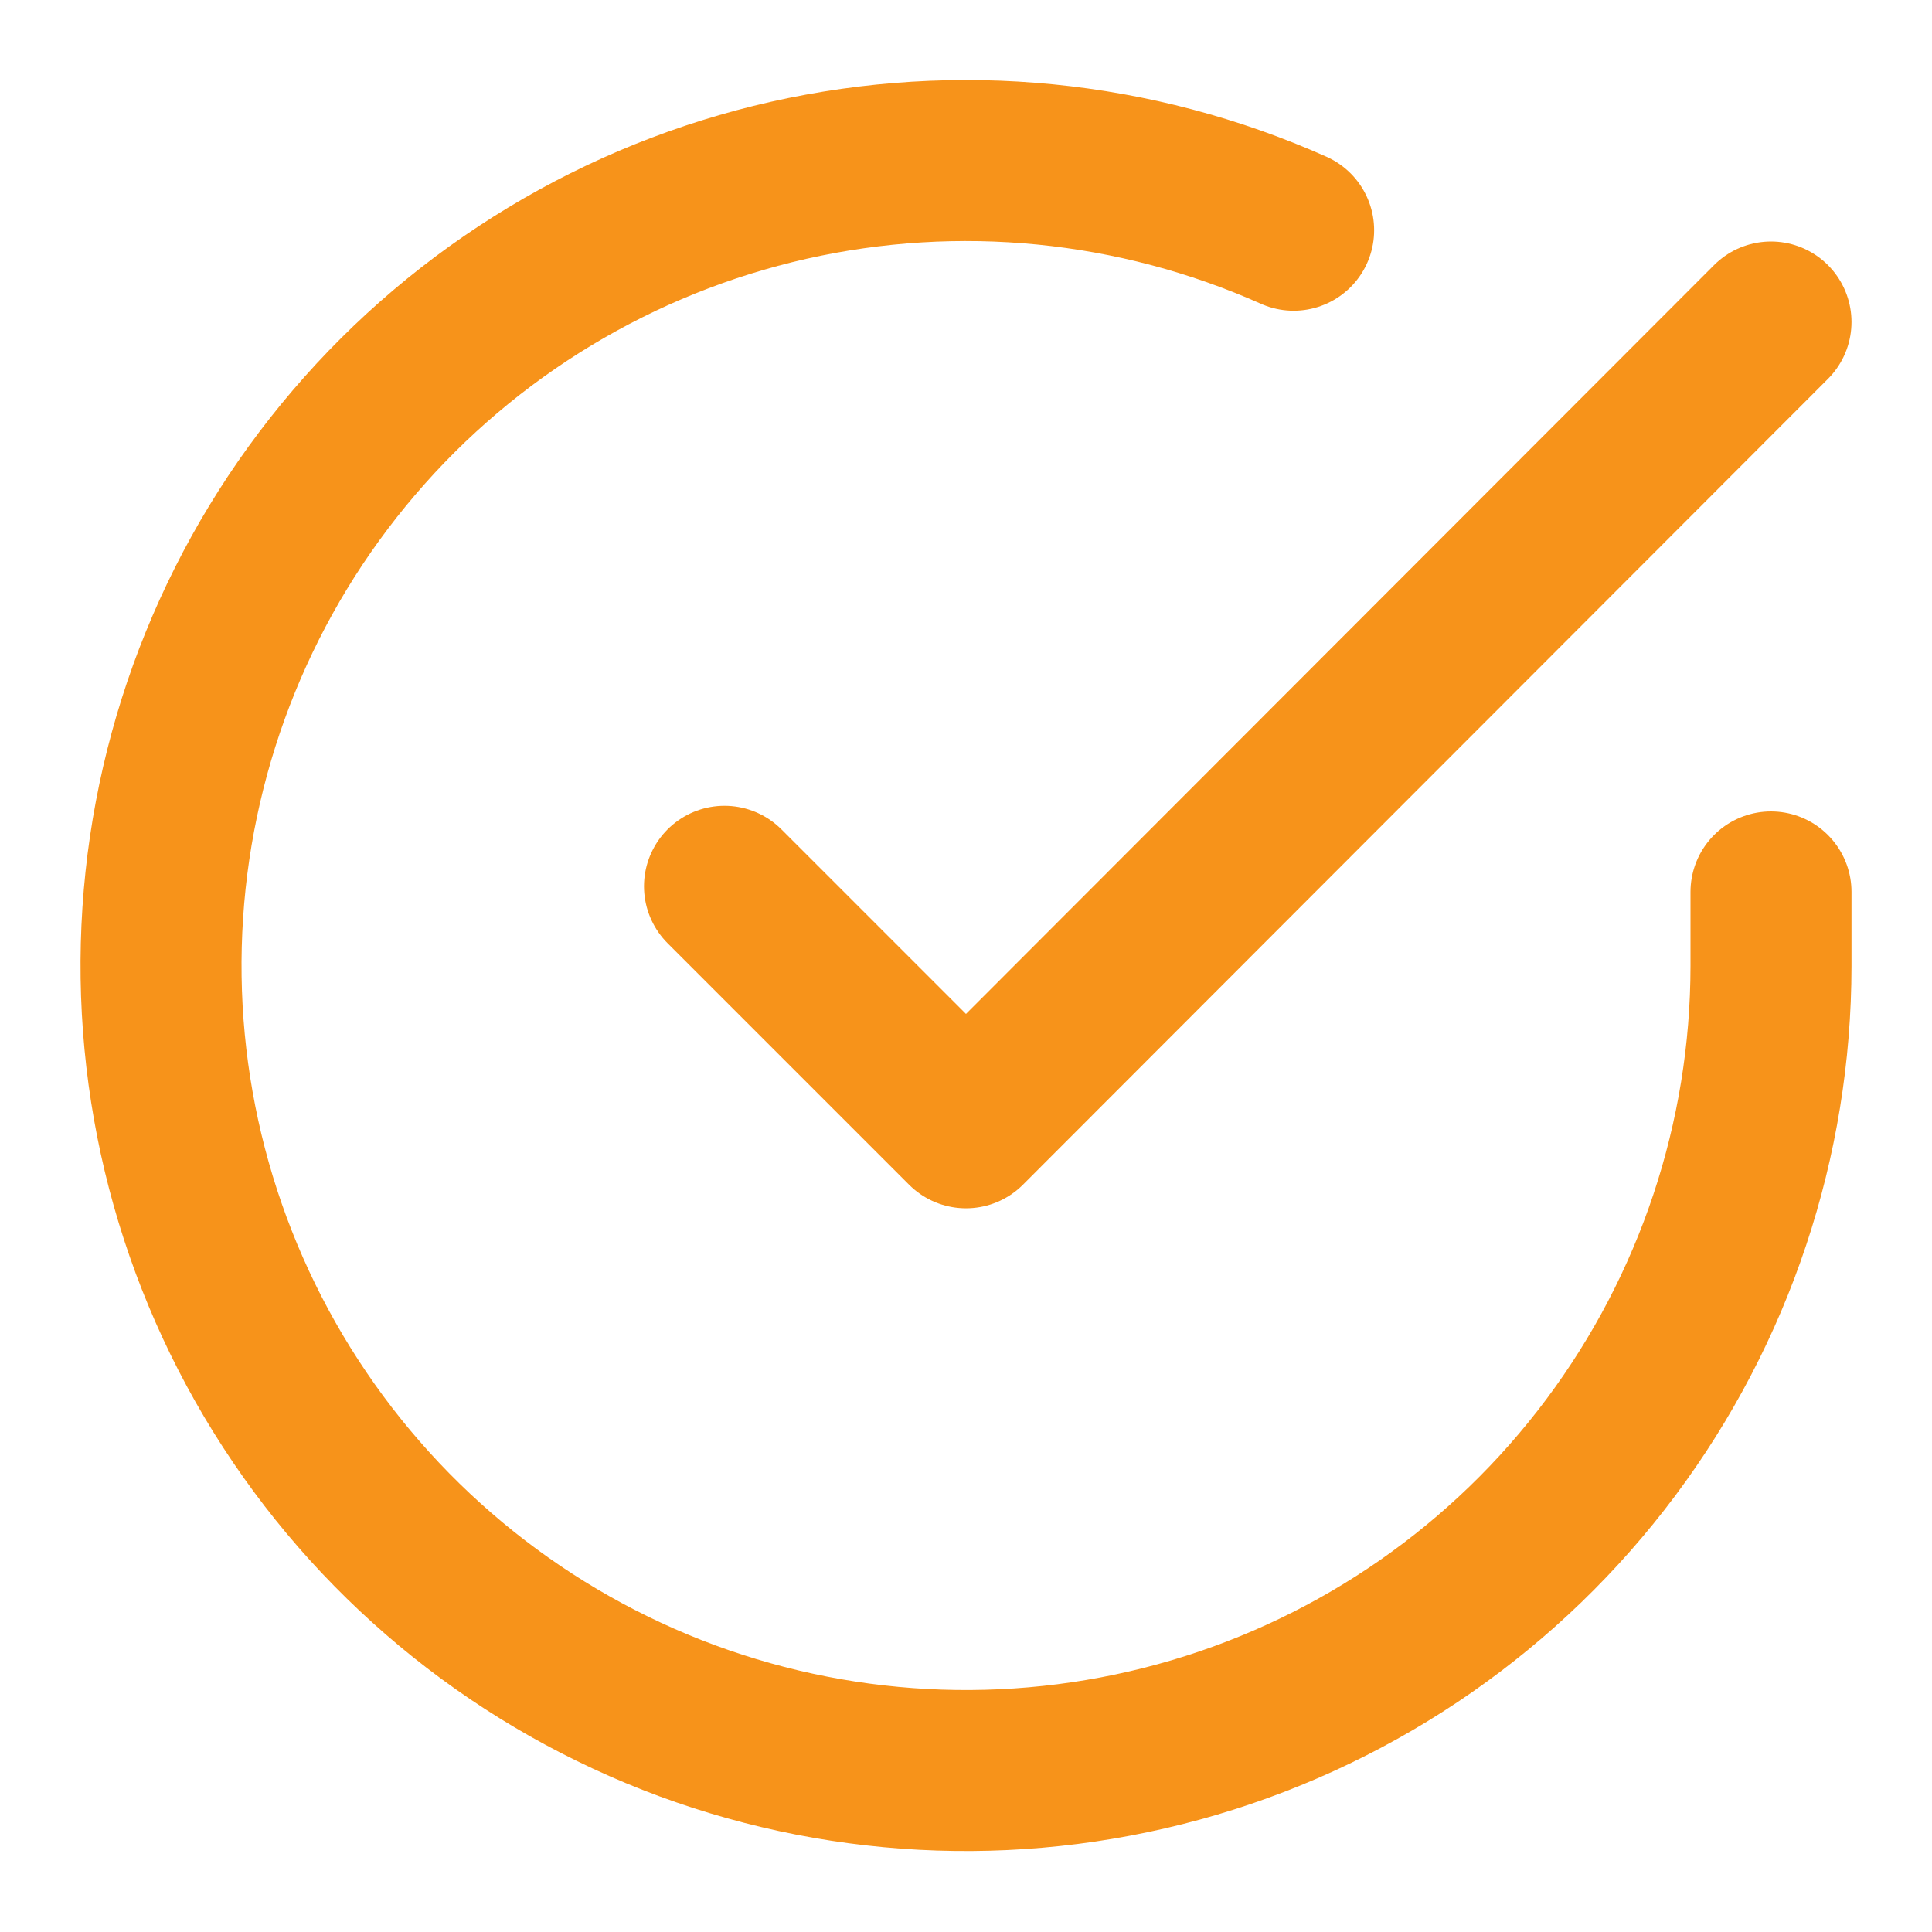
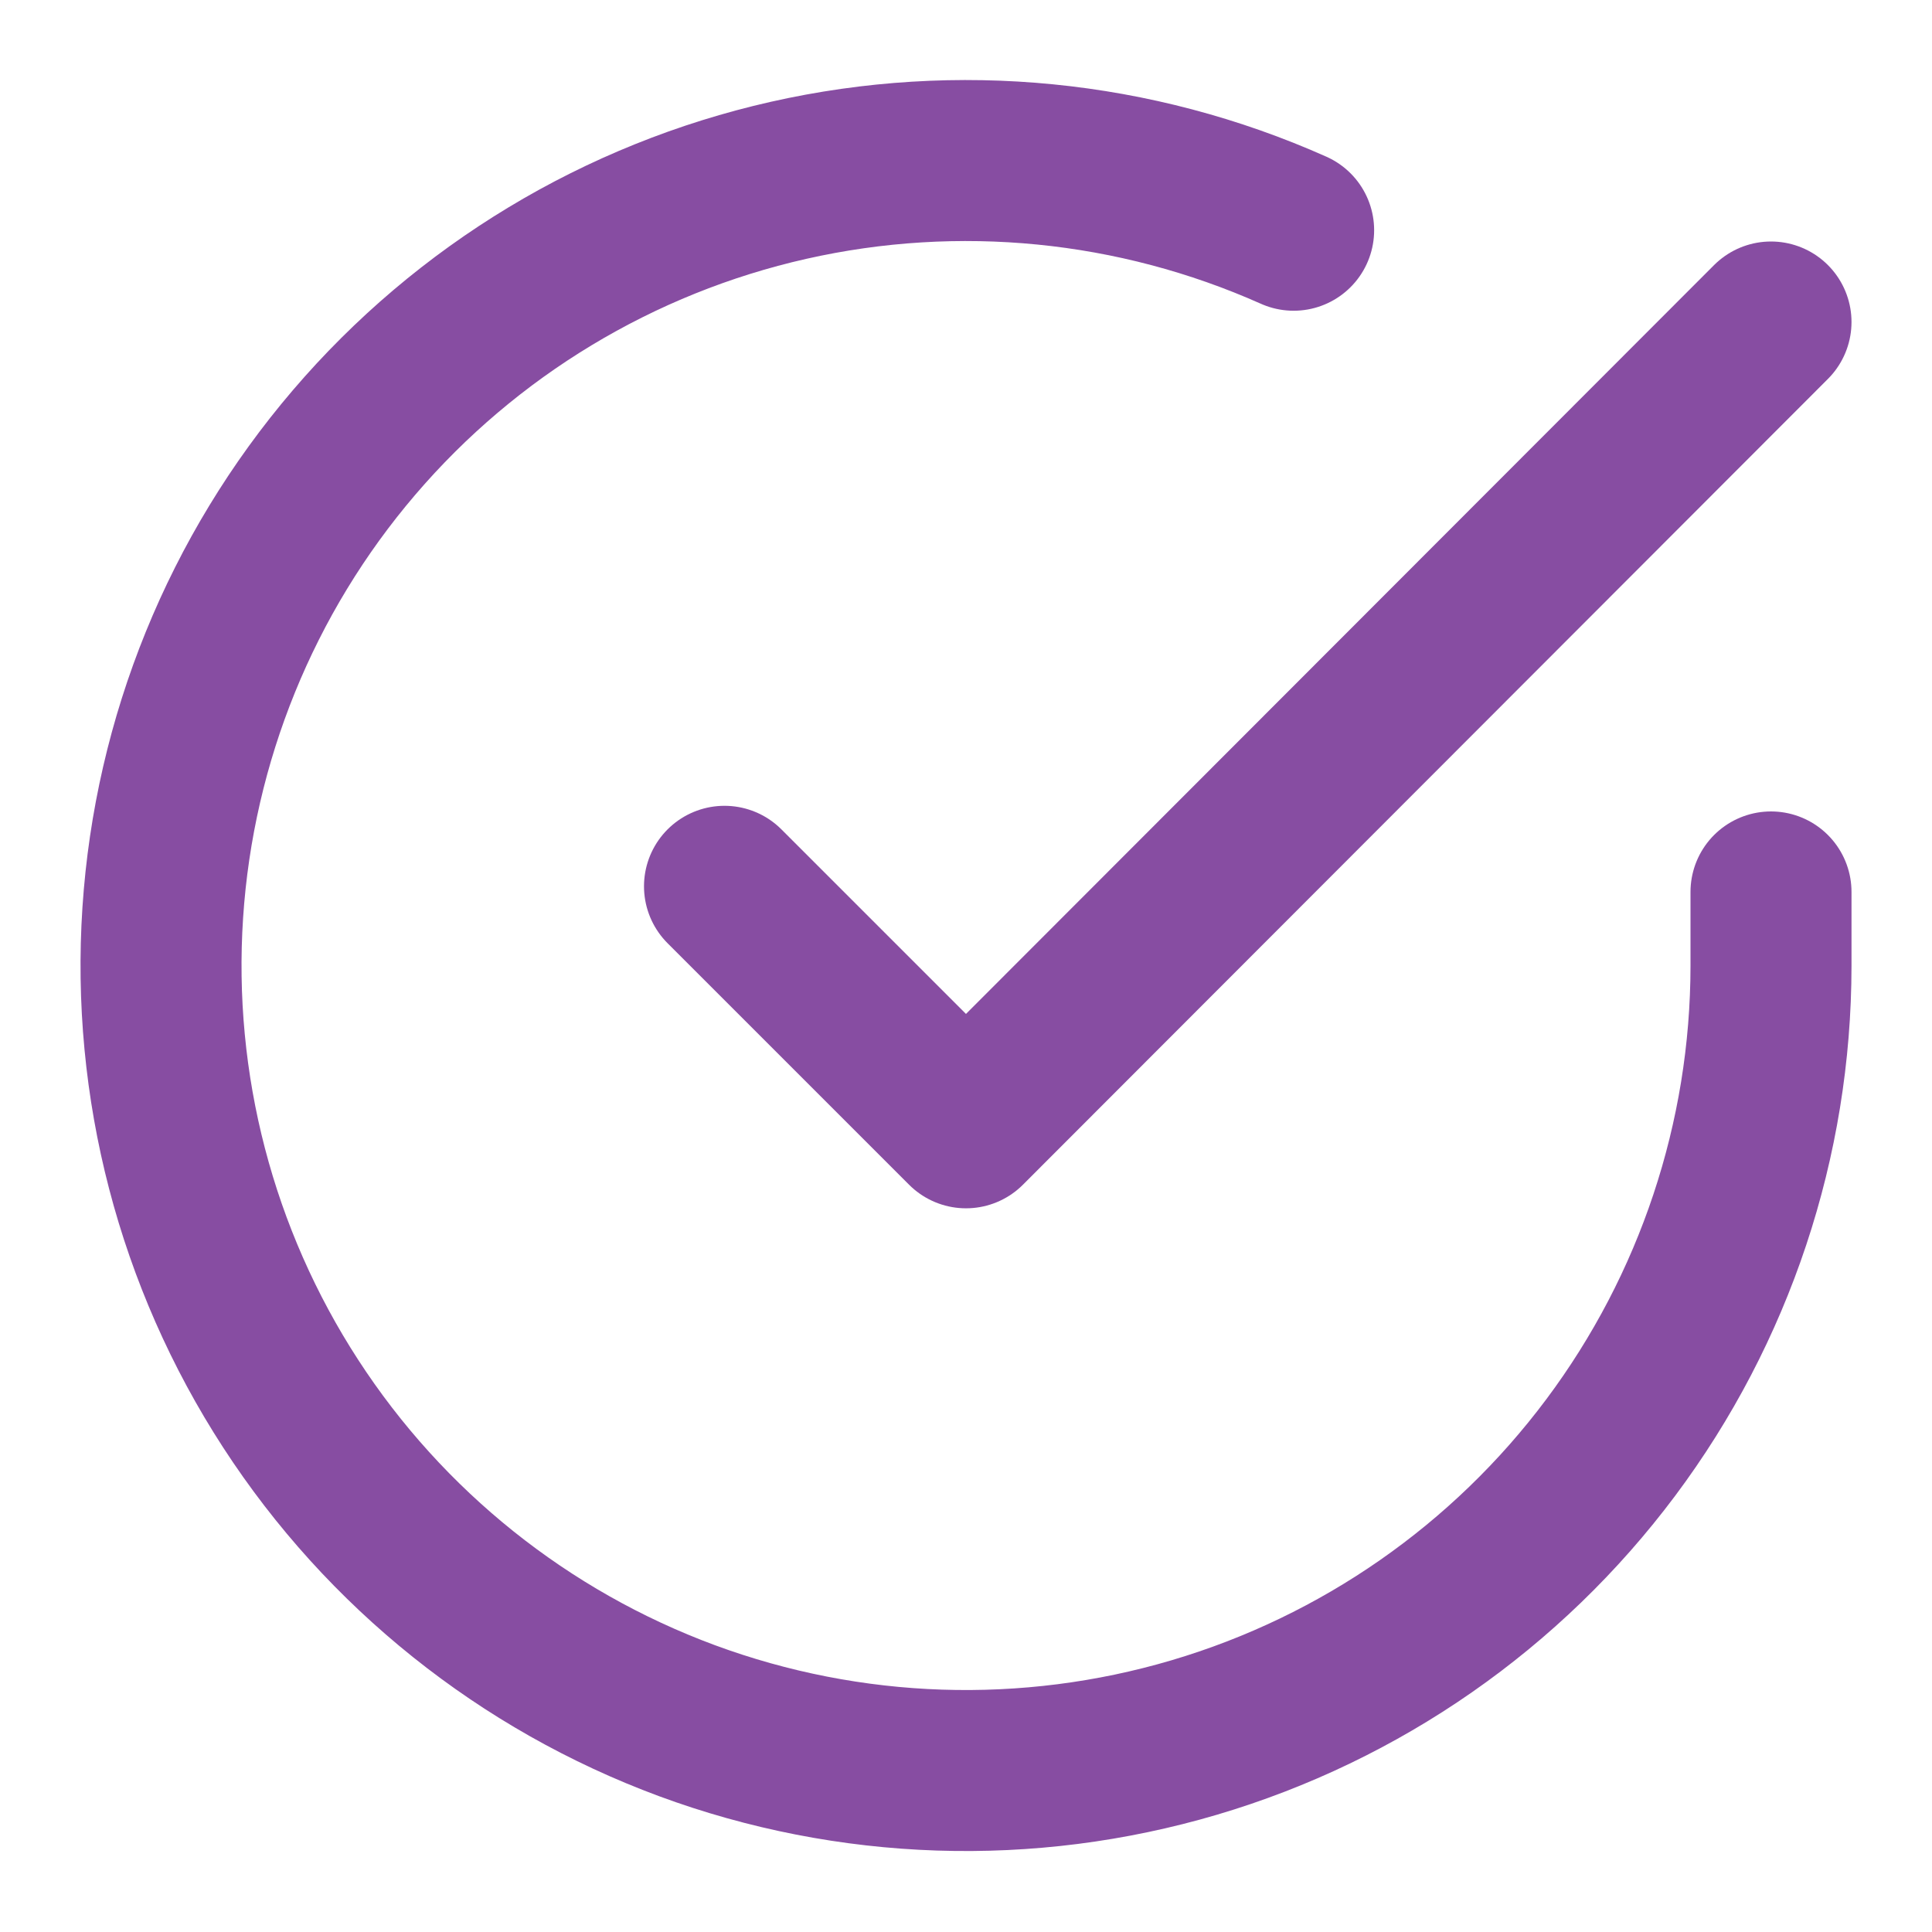
<svg xmlns="http://www.w3.org/2000/svg" width="24" height="24" viewBox="0 0 24 24" fill="none">
-   <path d="M22 11.08V12C21.999 14.156 21.3 16.255 20.009 17.982C18.718 19.709 16.903 20.973 14.835 21.584C12.767 22.195 10.557 22.122 8.534 21.375C6.512 20.627 4.785 19.246 3.611 17.437C2.437 15.628 1.88 13.488 2.022 11.336C2.164 9.185 2.997 7.136 4.398 5.497C5.799 3.858 7.693 2.715 9.796 2.24C11.9 1.765 14.1 1.982 16.07 2.86" stroke="#F7931A" stroke-width="2" stroke-linecap="round" stroke-linejoin="round" />
-   <path d="M22 4L12 14.01L9 11.01" stroke="#F7931A" stroke-width="2" stroke-linecap="round" stroke-linejoin="round" />
+   <path d="M22 11.08V12C21.999 14.156 21.3 16.255 20.009 17.982C18.718 19.709 16.903 20.973 14.835 21.584C12.767 22.195 10.557 22.122 8.534 21.375C6.512 20.627 4.785 19.246 3.611 17.437C2.437 15.628 1.88 13.488 2.022 11.336C2.164 9.185 2.997 7.136 4.398 5.497C5.799 3.858 7.693 2.715 9.796 2.24C11.9 1.765 14.1 1.982 16.07 2.86" stroke="#874da2" stroke-width="2" stroke-linecap="round" stroke-linejoin="round" />
+   <path d="M22 4L12 14.01L9 11.01" stroke="#874da2" stroke-width="2" stroke-linecap="round" stroke-linejoin="round" />
</svg>
